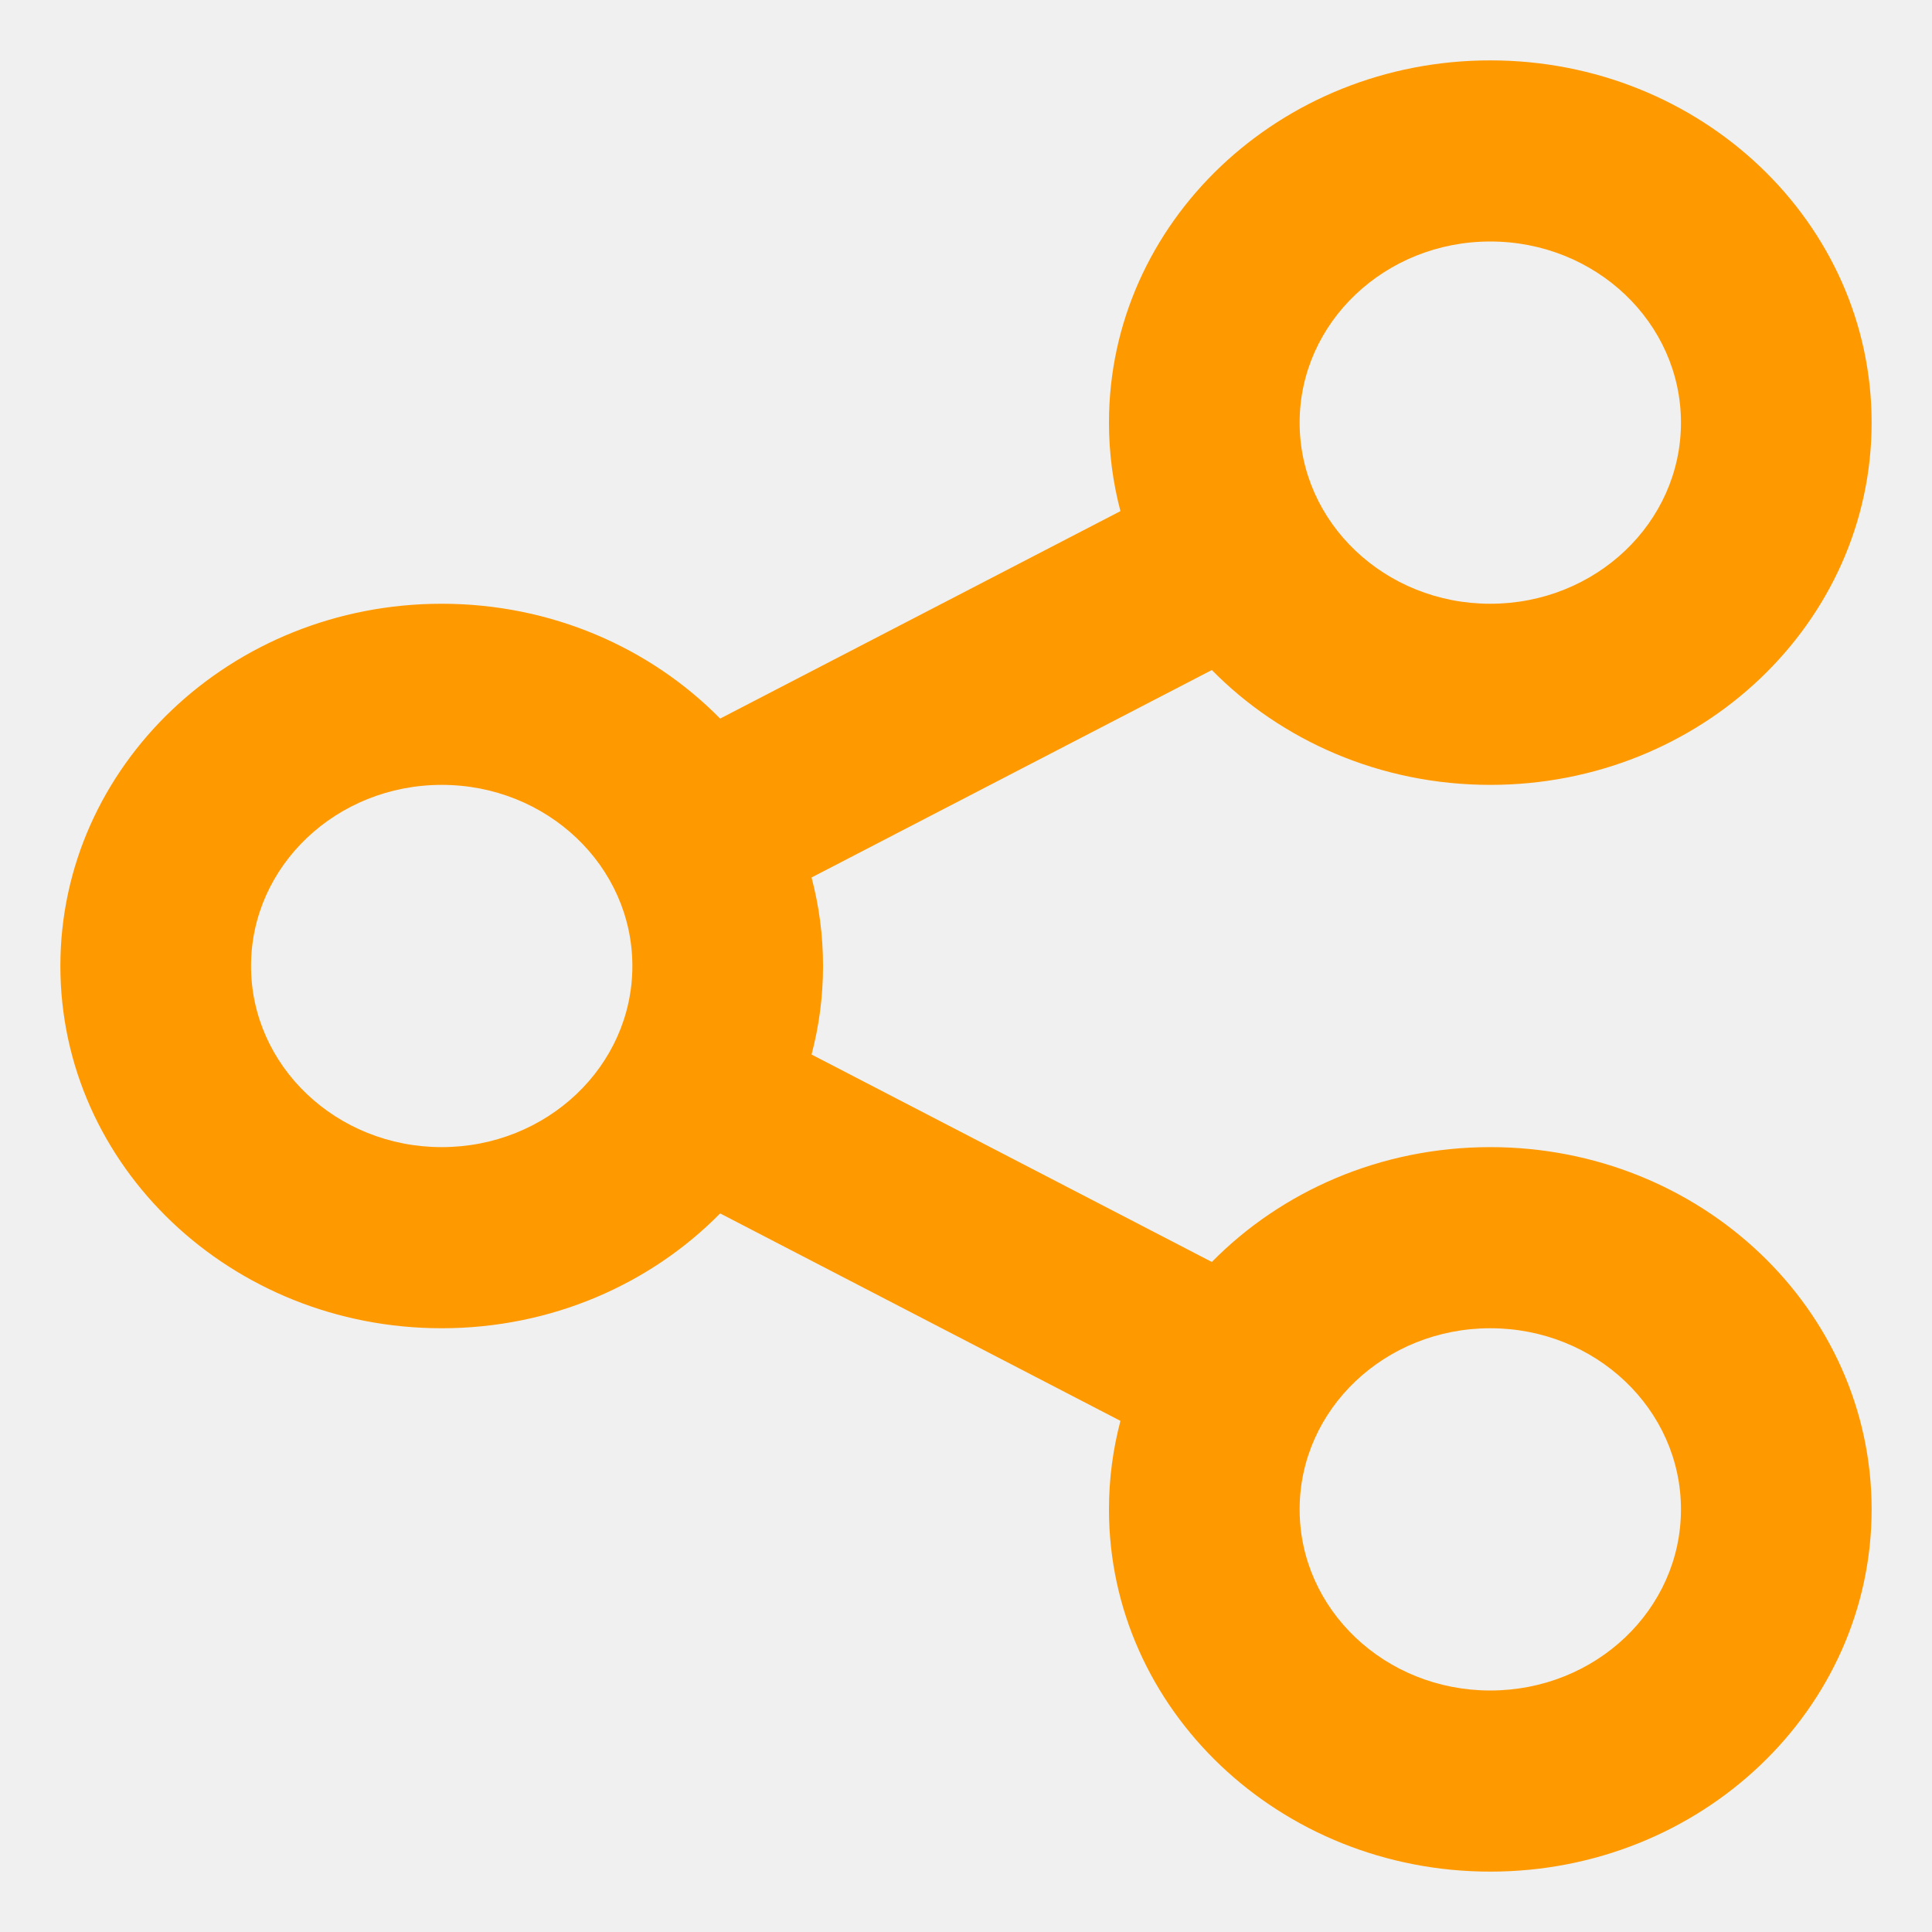
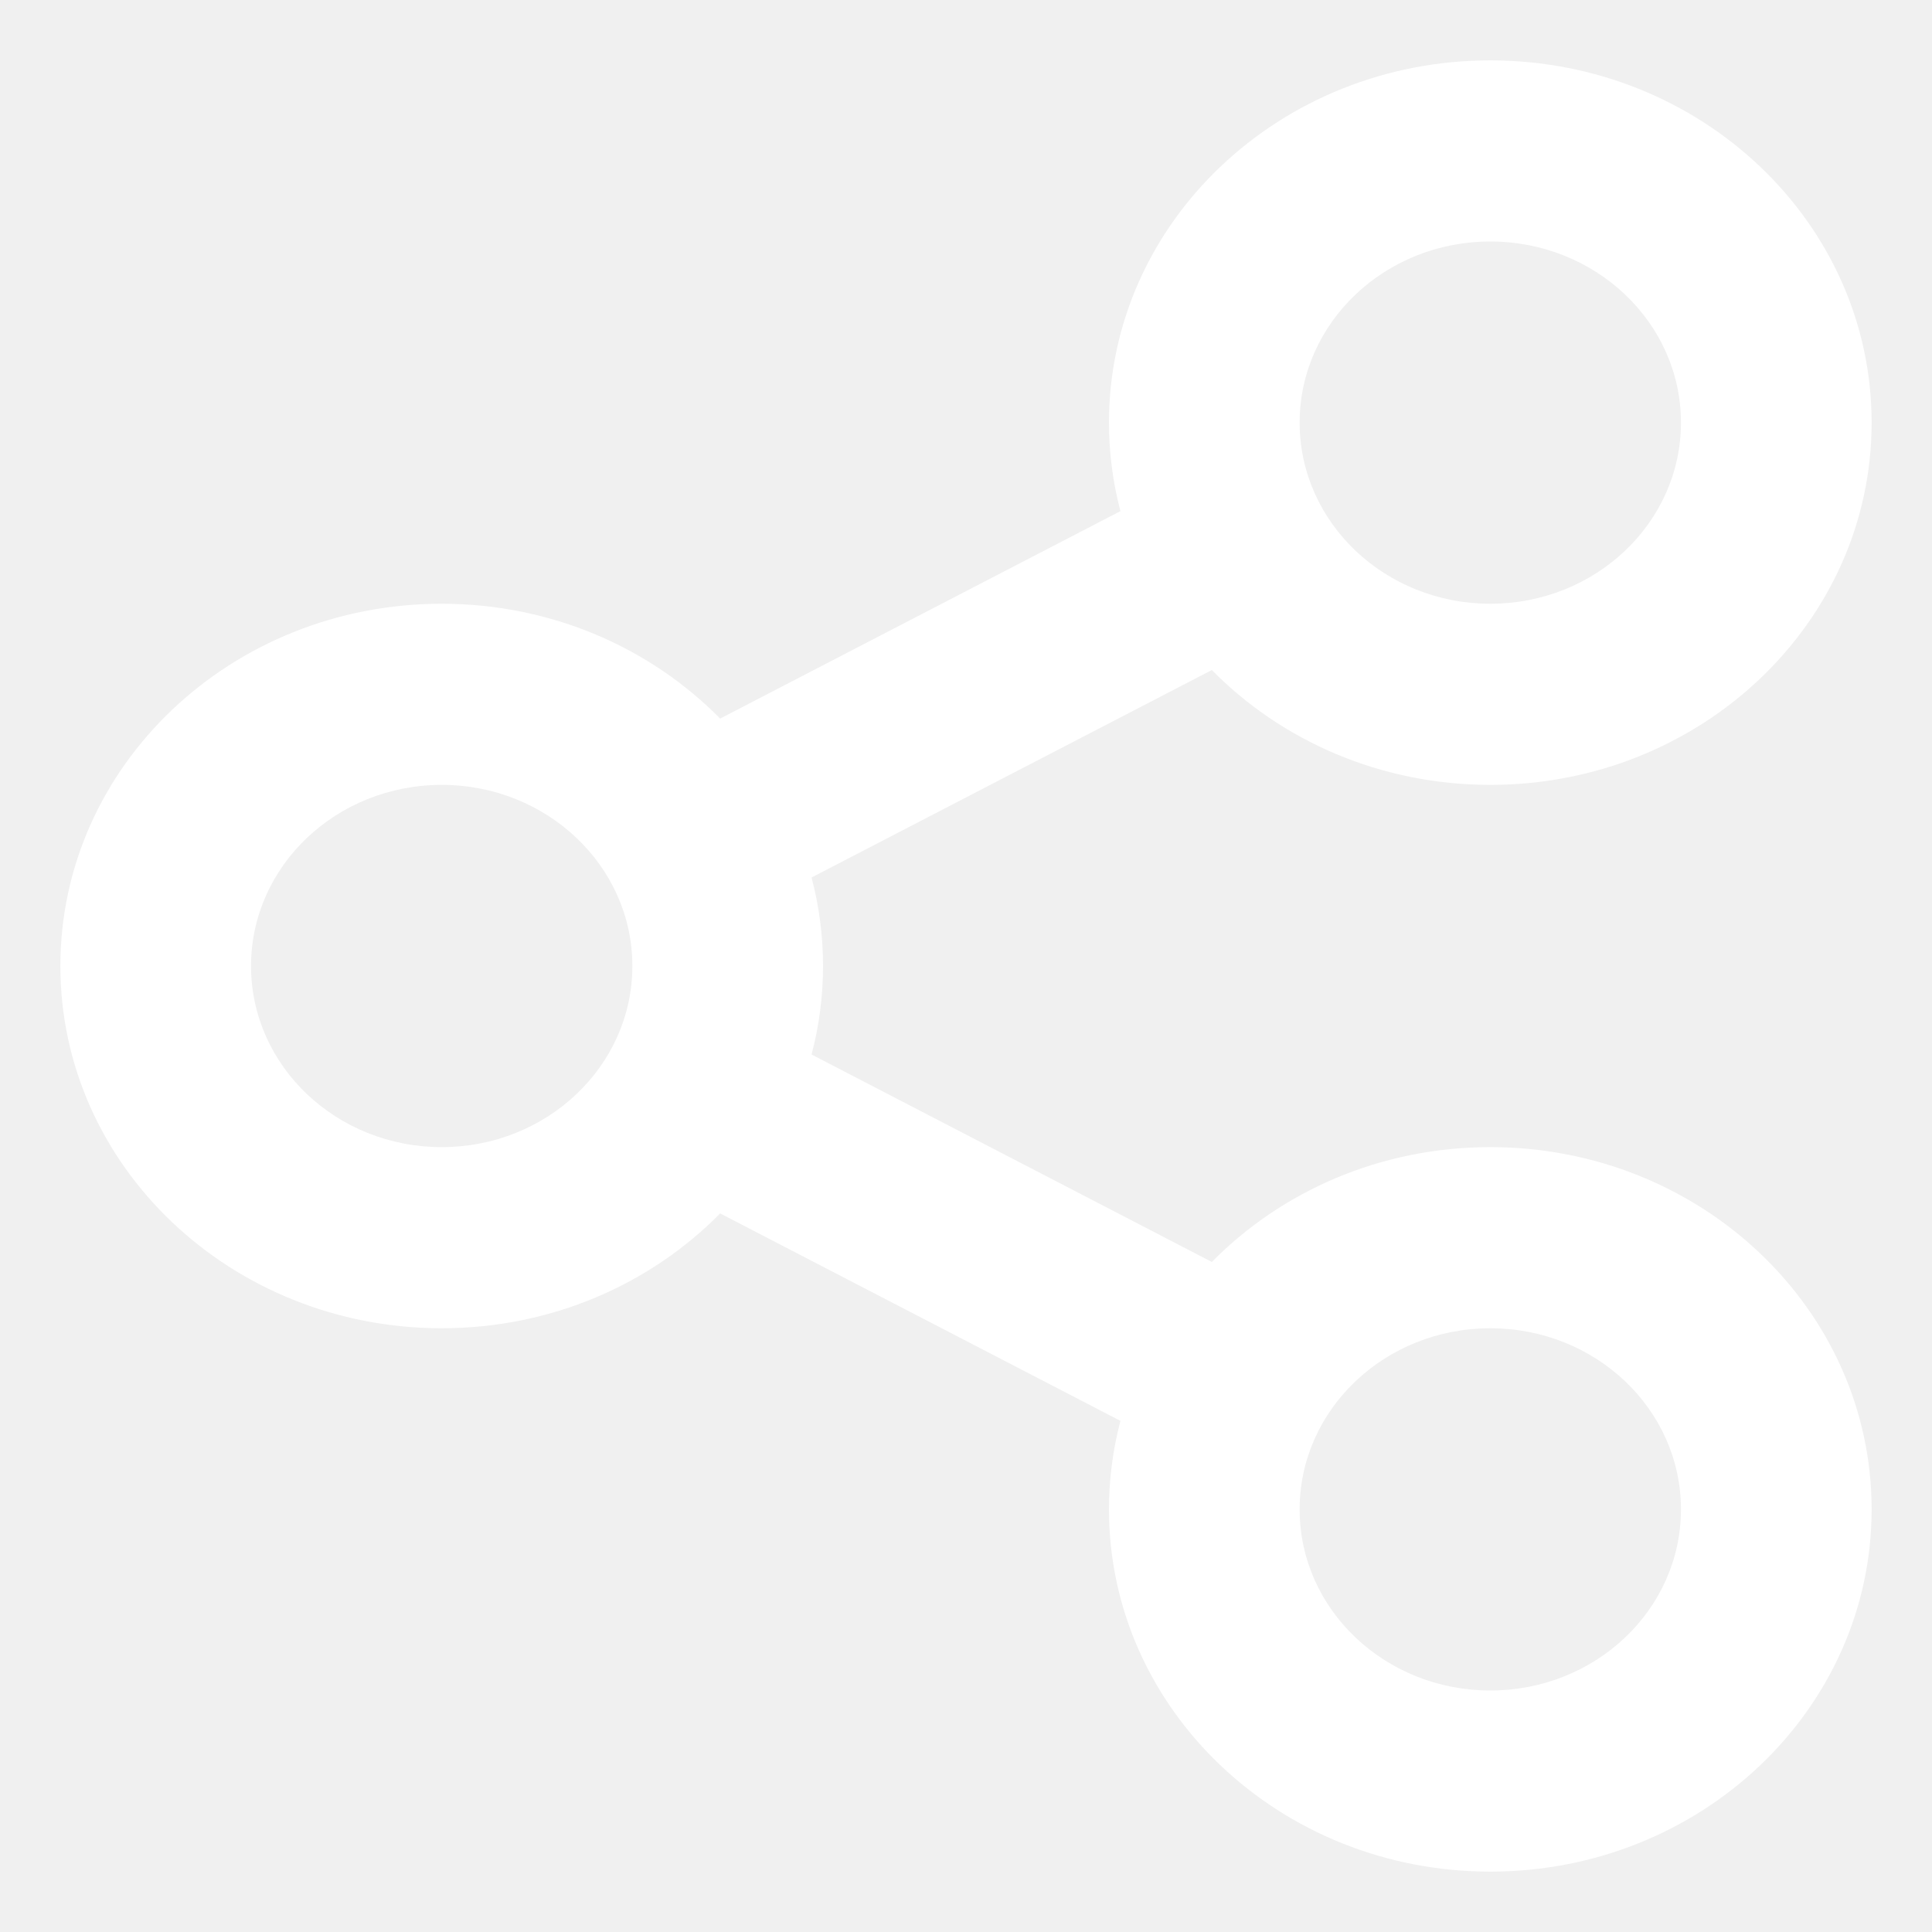
<svg xmlns="http://www.w3.org/2000/svg" width="16" height="16" viewBox="0 0 16 16" fill="none">
-   <path d="M9.279 11.767L5.964 10.049C5.388 10.634 4.568 11 3.658 11C1.914 11 0.5 9.657 0.5 8C0.5 6.343 1.914 5 3.658 5C4.568 5 5.388 5.366 5.964 5.951L9.279 4.233C9.217 3.998 9.184 3.753 9.184 3.5C9.184 1.843 10.598 0.5 12.342 0.5C14.086 0.5 15.5 1.843 15.5 3.5C15.5 5.157 14.086 6.5 12.342 6.5C11.432 6.5 10.612 6.134 10.036 5.549L6.721 7.267C6.783 7.502 6.816 7.747 6.816 8C6.816 8.253 6.783 8.498 6.721 8.733L10.036 10.451C10.612 9.866 11.432 9.5 12.342 9.5C14.086 9.5 15.5 10.843 15.5 12.5C15.5 14.157 14.086 15.5 12.342 15.5C10.598 15.5 9.184 14.157 9.184 12.5C9.184 12.247 9.217 12.002 9.279 11.767ZM3.658 9.5C4.53 9.5 5.237 8.828 5.237 8C5.237 7.172 4.53 6.5 3.658 6.5C2.786 6.5 2.079 7.172 2.079 8C2.079 8.828 2.786 9.5 3.658 9.5ZM12.342 5C13.214 5 13.921 4.328 13.921 3.5C13.921 2.672 13.214 2 12.342 2C11.47 2 10.763 2.672 10.763 3.5C10.763 4.328 11.47 5 12.342 5ZM12.342 14C13.214 14 13.921 13.329 13.921 12.5C13.921 11.671 13.214 11 12.342 11C11.47 11 10.763 11.671 10.763 12.5C10.763 13.329 11.47 14 12.342 14Z" fill="#FF9900" />
+   <path d="M9.279 11.767L5.964 10.049C5.388 10.634 4.568 11 3.658 11C1.914 11 0.5 9.657 0.5 8C0.5 6.343 1.914 5 3.658 5C4.568 5 5.388 5.366 5.964 5.951L9.279 4.233C9.217 3.998 9.184 3.753 9.184 3.5C9.184 1.843 10.598 0.5 12.342 0.5C14.086 0.5 15.5 1.843 15.5 3.5C15.5 5.157 14.086 6.5 12.342 6.5C11.432 6.5 10.612 6.134 10.036 5.549L6.721 7.267C6.783 7.502 6.816 7.747 6.816 8C6.816 8.253 6.783 8.498 6.721 8.733L10.036 10.451C10.612 9.866 11.432 9.5 12.342 9.5C14.086 9.5 15.5 10.843 15.5 12.5C15.5 14.157 14.086 15.5 12.342 15.5C10.598 15.5 9.184 14.157 9.184 12.5C9.184 12.247 9.217 12.002 9.279 11.767ZM3.658 9.5C4.53 9.5 5.237 8.828 5.237 8C5.237 7.172 4.53 6.5 3.658 6.5C2.786 6.5 2.079 7.172 2.079 8C2.079 8.828 2.786 9.5 3.658 9.5ZM12.342 5C13.214 5 13.921 4.328 13.921 3.5C13.921 2.672 13.214 2 12.342 2C11.47 2 10.763 2.672 10.763 3.5C10.763 4.328 11.47 5 12.342 5ZM12.342 14C13.214 14 13.921 13.329 13.921 12.5C13.921 11.671 13.214 11 12.342 11C11.47 11 10.763 11.671 10.763 12.5C10.763 13.329 11.47 14 12.342 14Z" fill="#FFFFFF" />
</svg>
